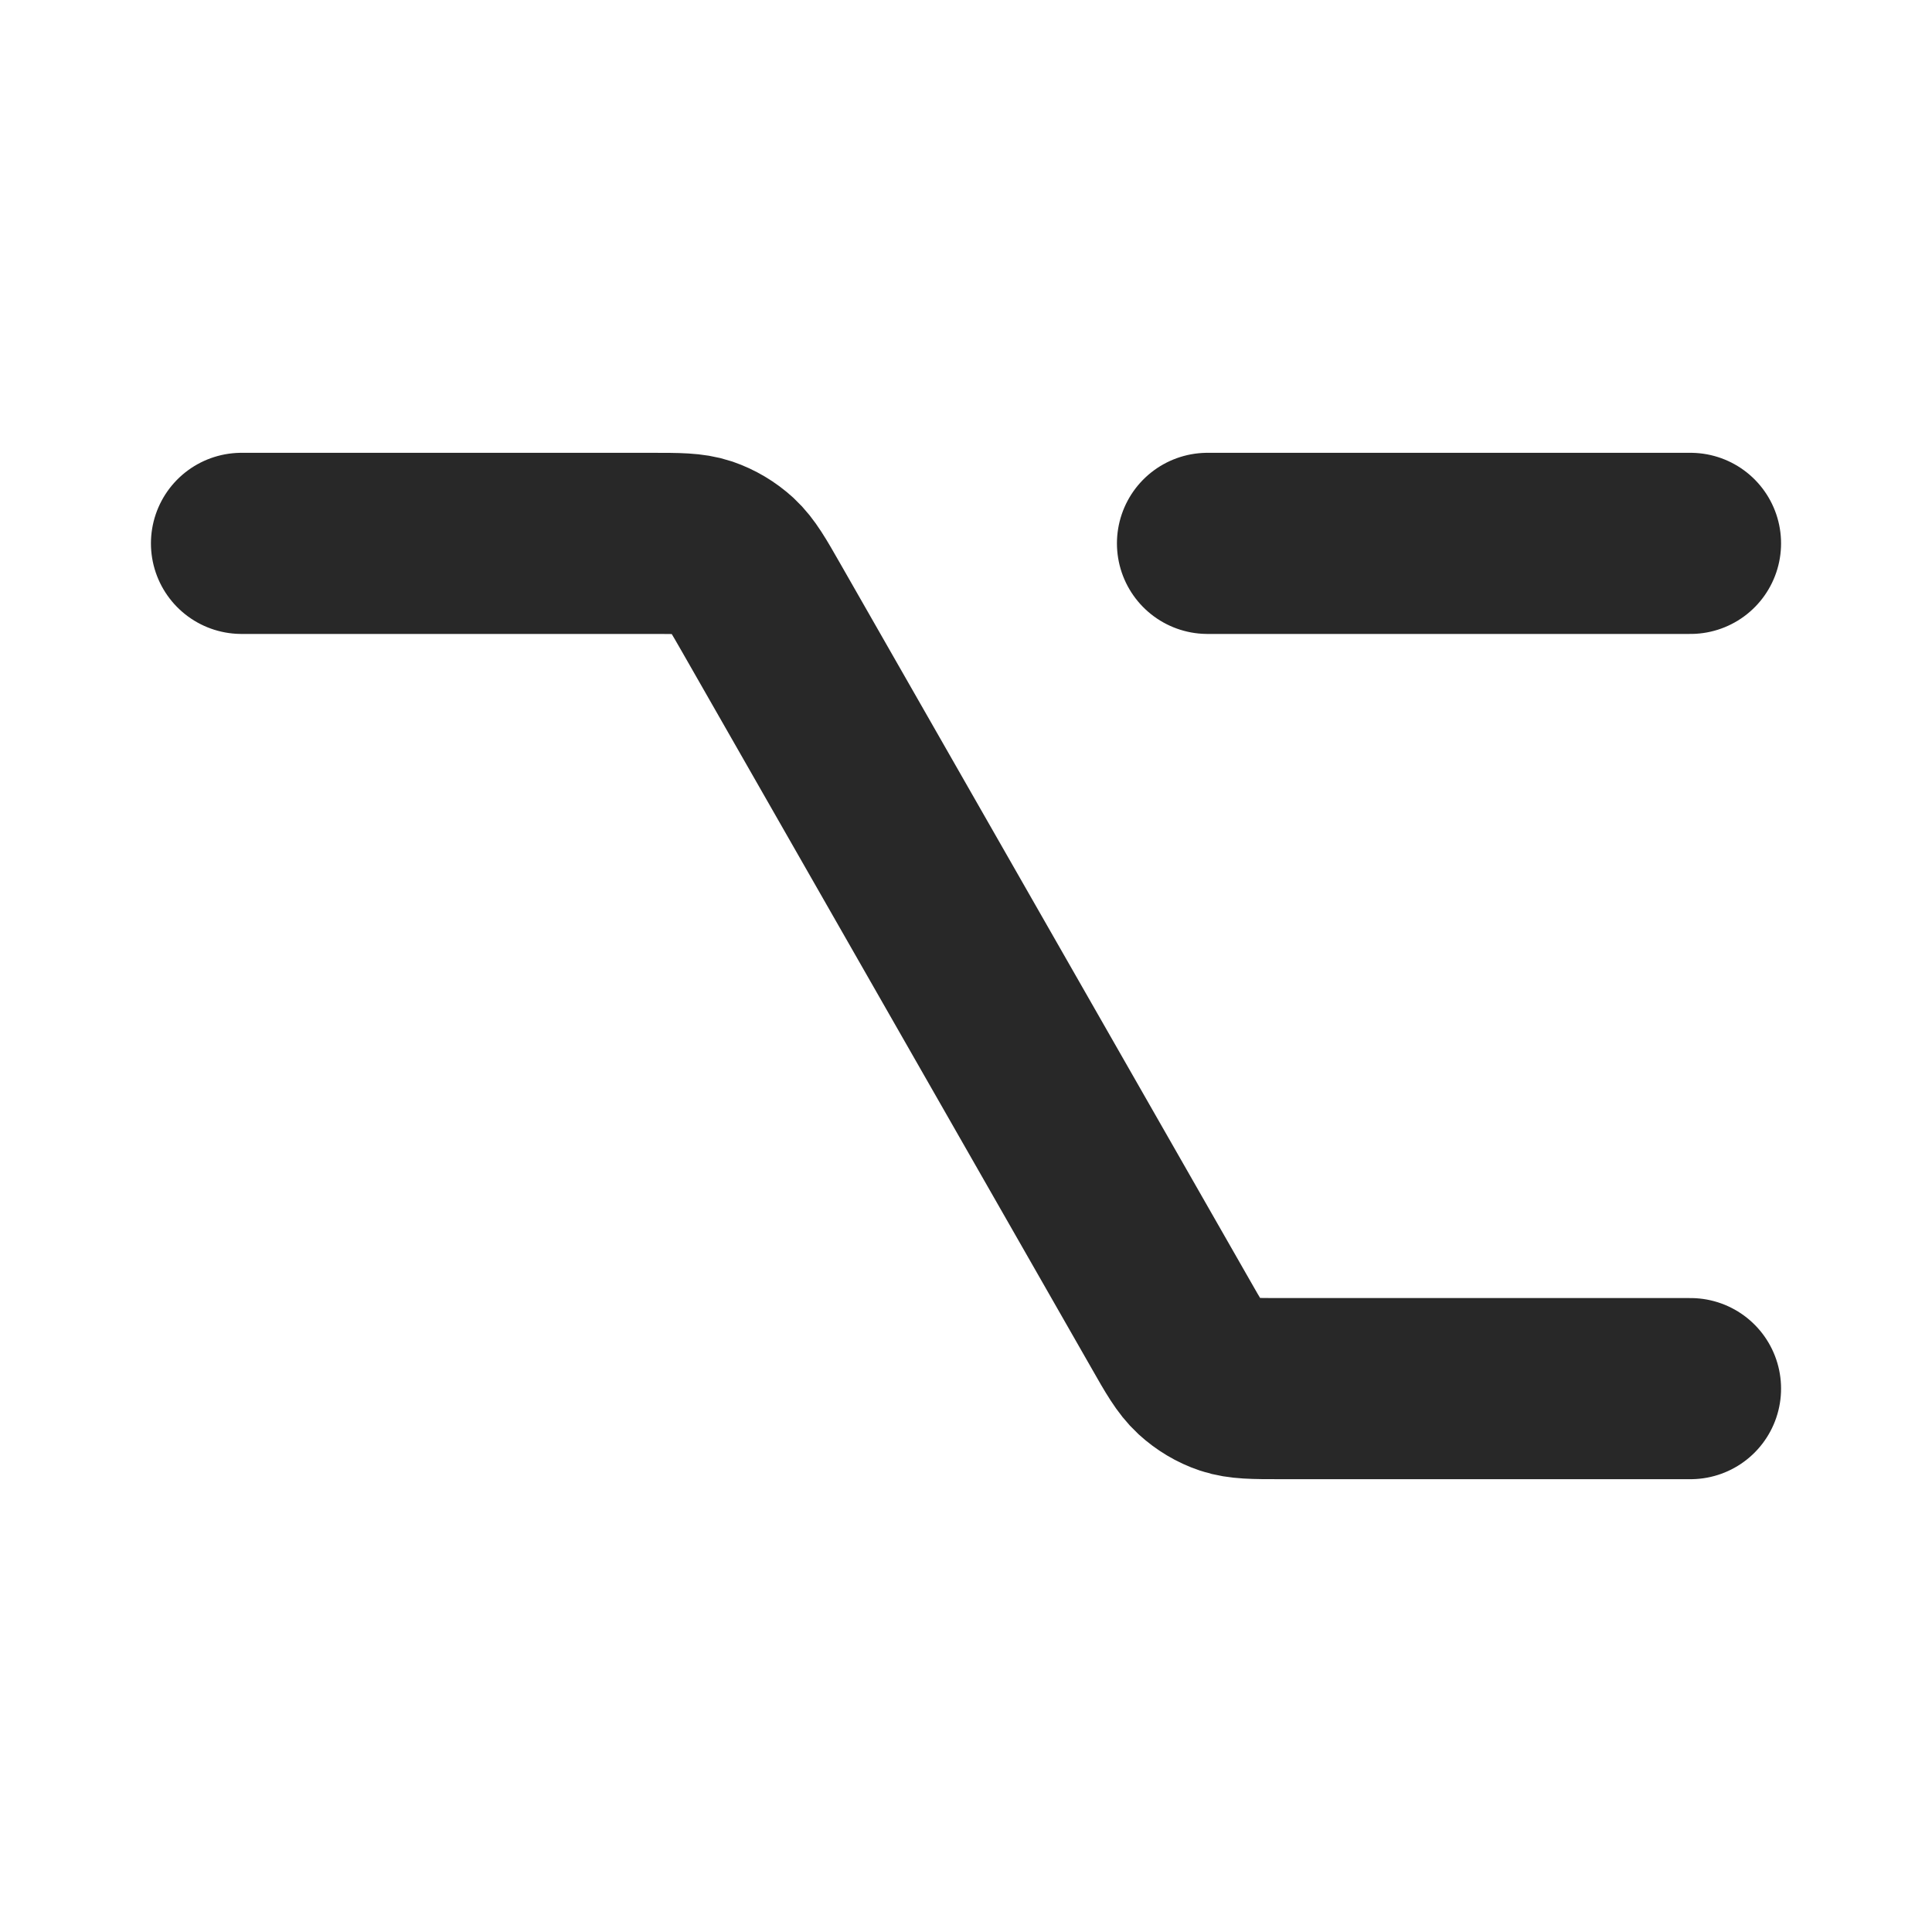
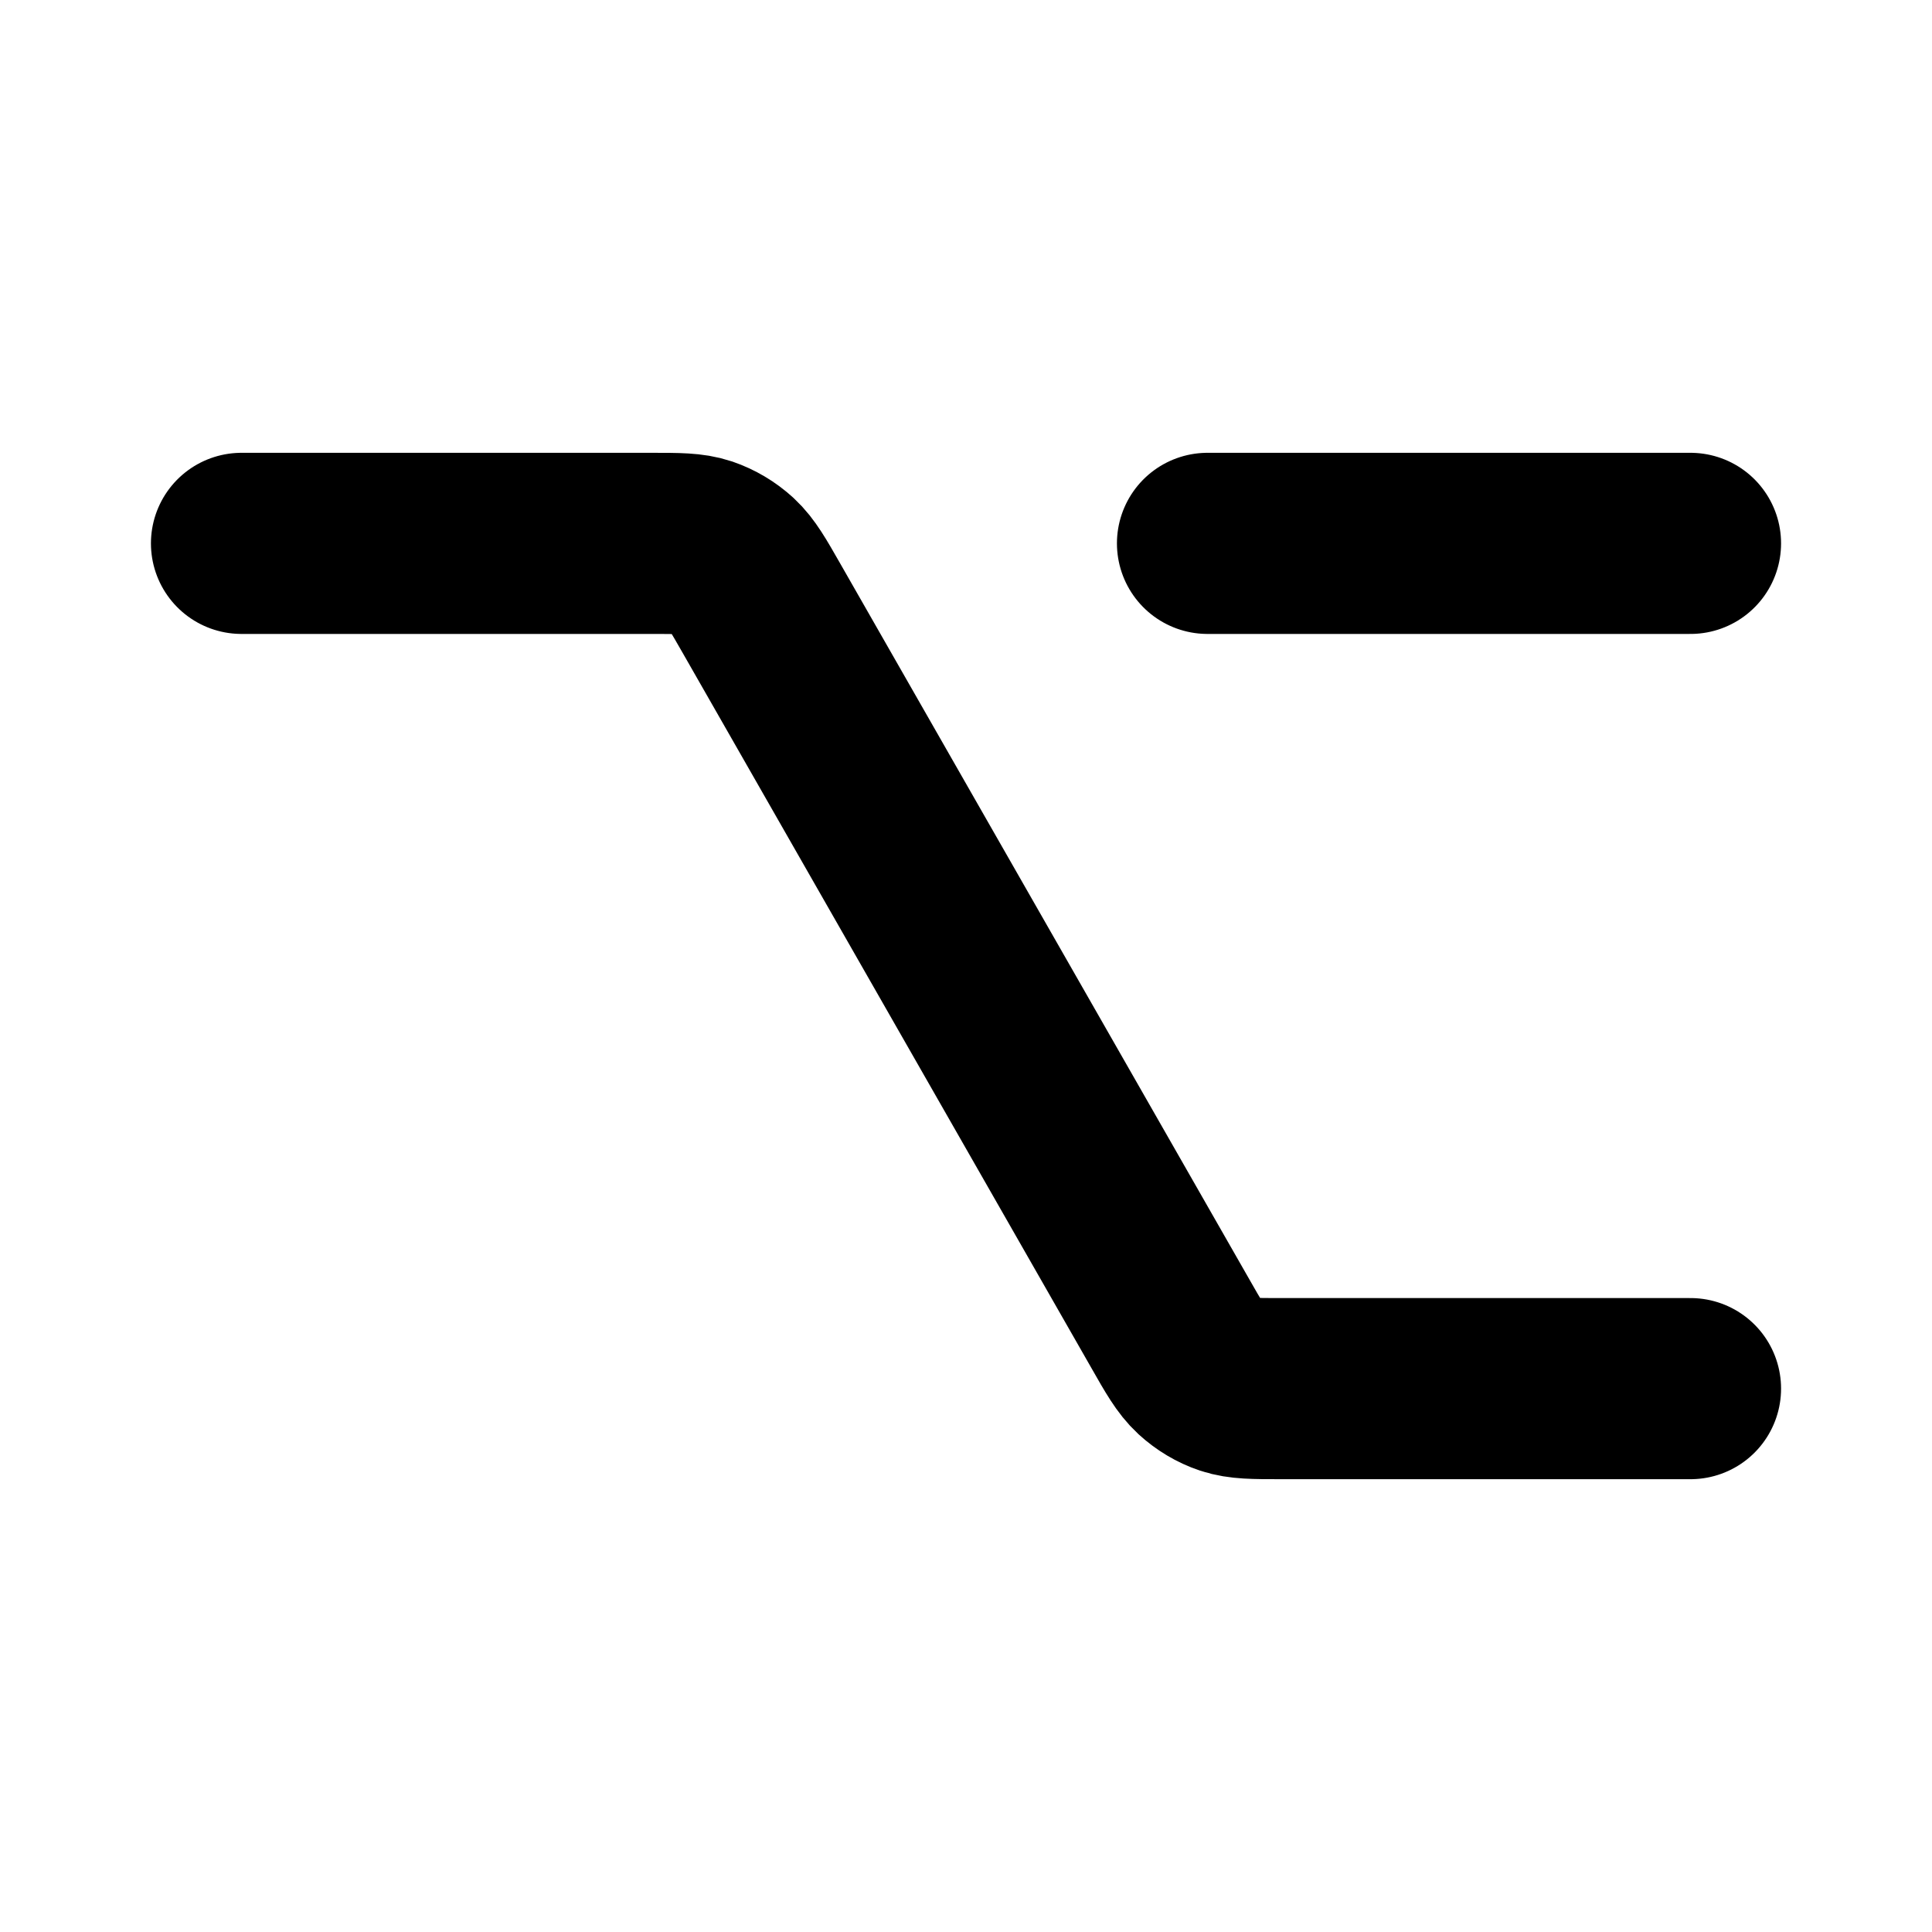
<svg xmlns="http://www.w3.org/2000/svg" width="16" height="16" viewBox="0 0 16 16" fill="none">
-   <path d="M2 4.5H5.396C5.616 4.5 5.726 4.5 5.825 4.533C5.912 4.563 5.993 4.611 6.062 4.674C6.14 4.746 6.197 4.846 6.31 5.044L9.689 10.956C9.802 11.155 9.859 11.254 9.937 11.326C10.006 11.389 10.087 11.438 10.174 11.467C10.273 11.5 10.384 11.5 10.604 11.5H14M10 4.5H14" stroke="#282828" stroke-width="1.5" stroke-linecap="round" stroke-linejoin="round" />
+   <path d="M2 4.5H5.396C5.616 4.5 5.726 4.5 5.825 4.533C5.912 4.563 5.993 4.611 6.062 4.674C6.14 4.746 6.197 4.846 6.31 5.044L9.689 10.956C9.802 11.155 9.859 11.254 9.937 11.326C10.006 11.389 10.087 11.438 10.174 11.467C10.273 11.5 10.384 11.5 10.604 11.5H14M10 4.5H14" stroke="currentColor" stroke-width="1.5" stroke-linecap="round" stroke-linejoin="round" />
</svg>
